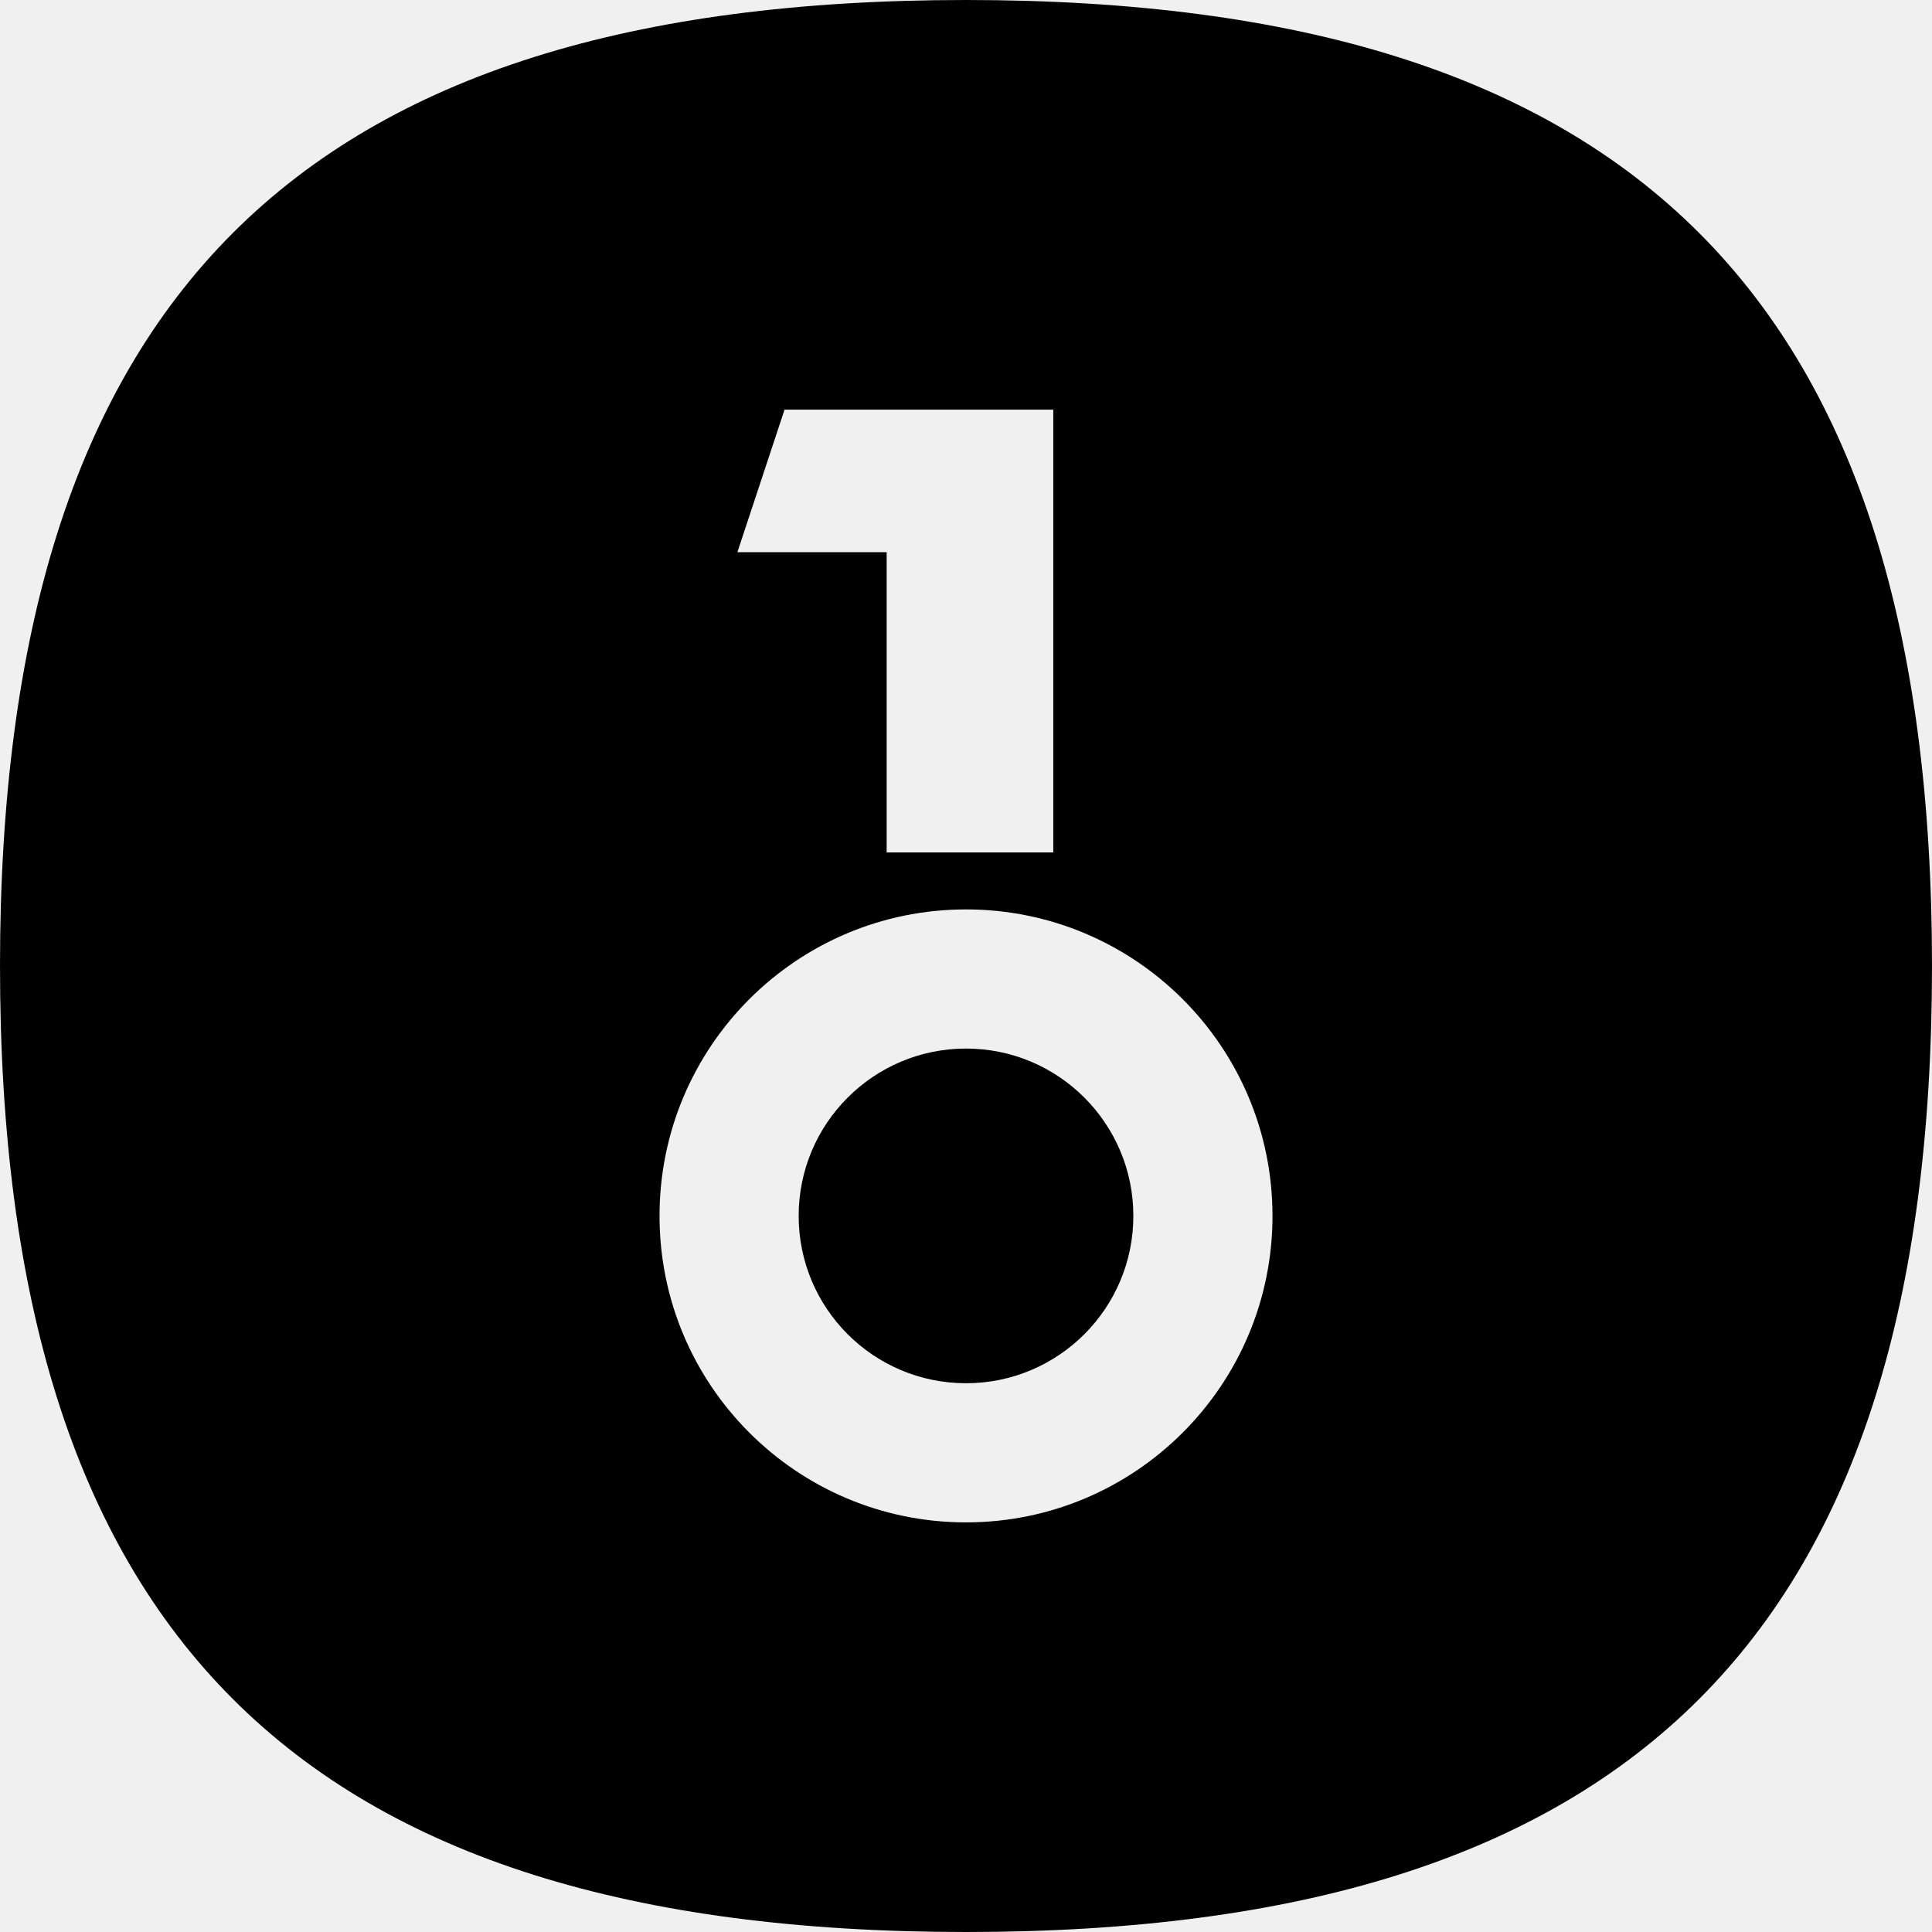
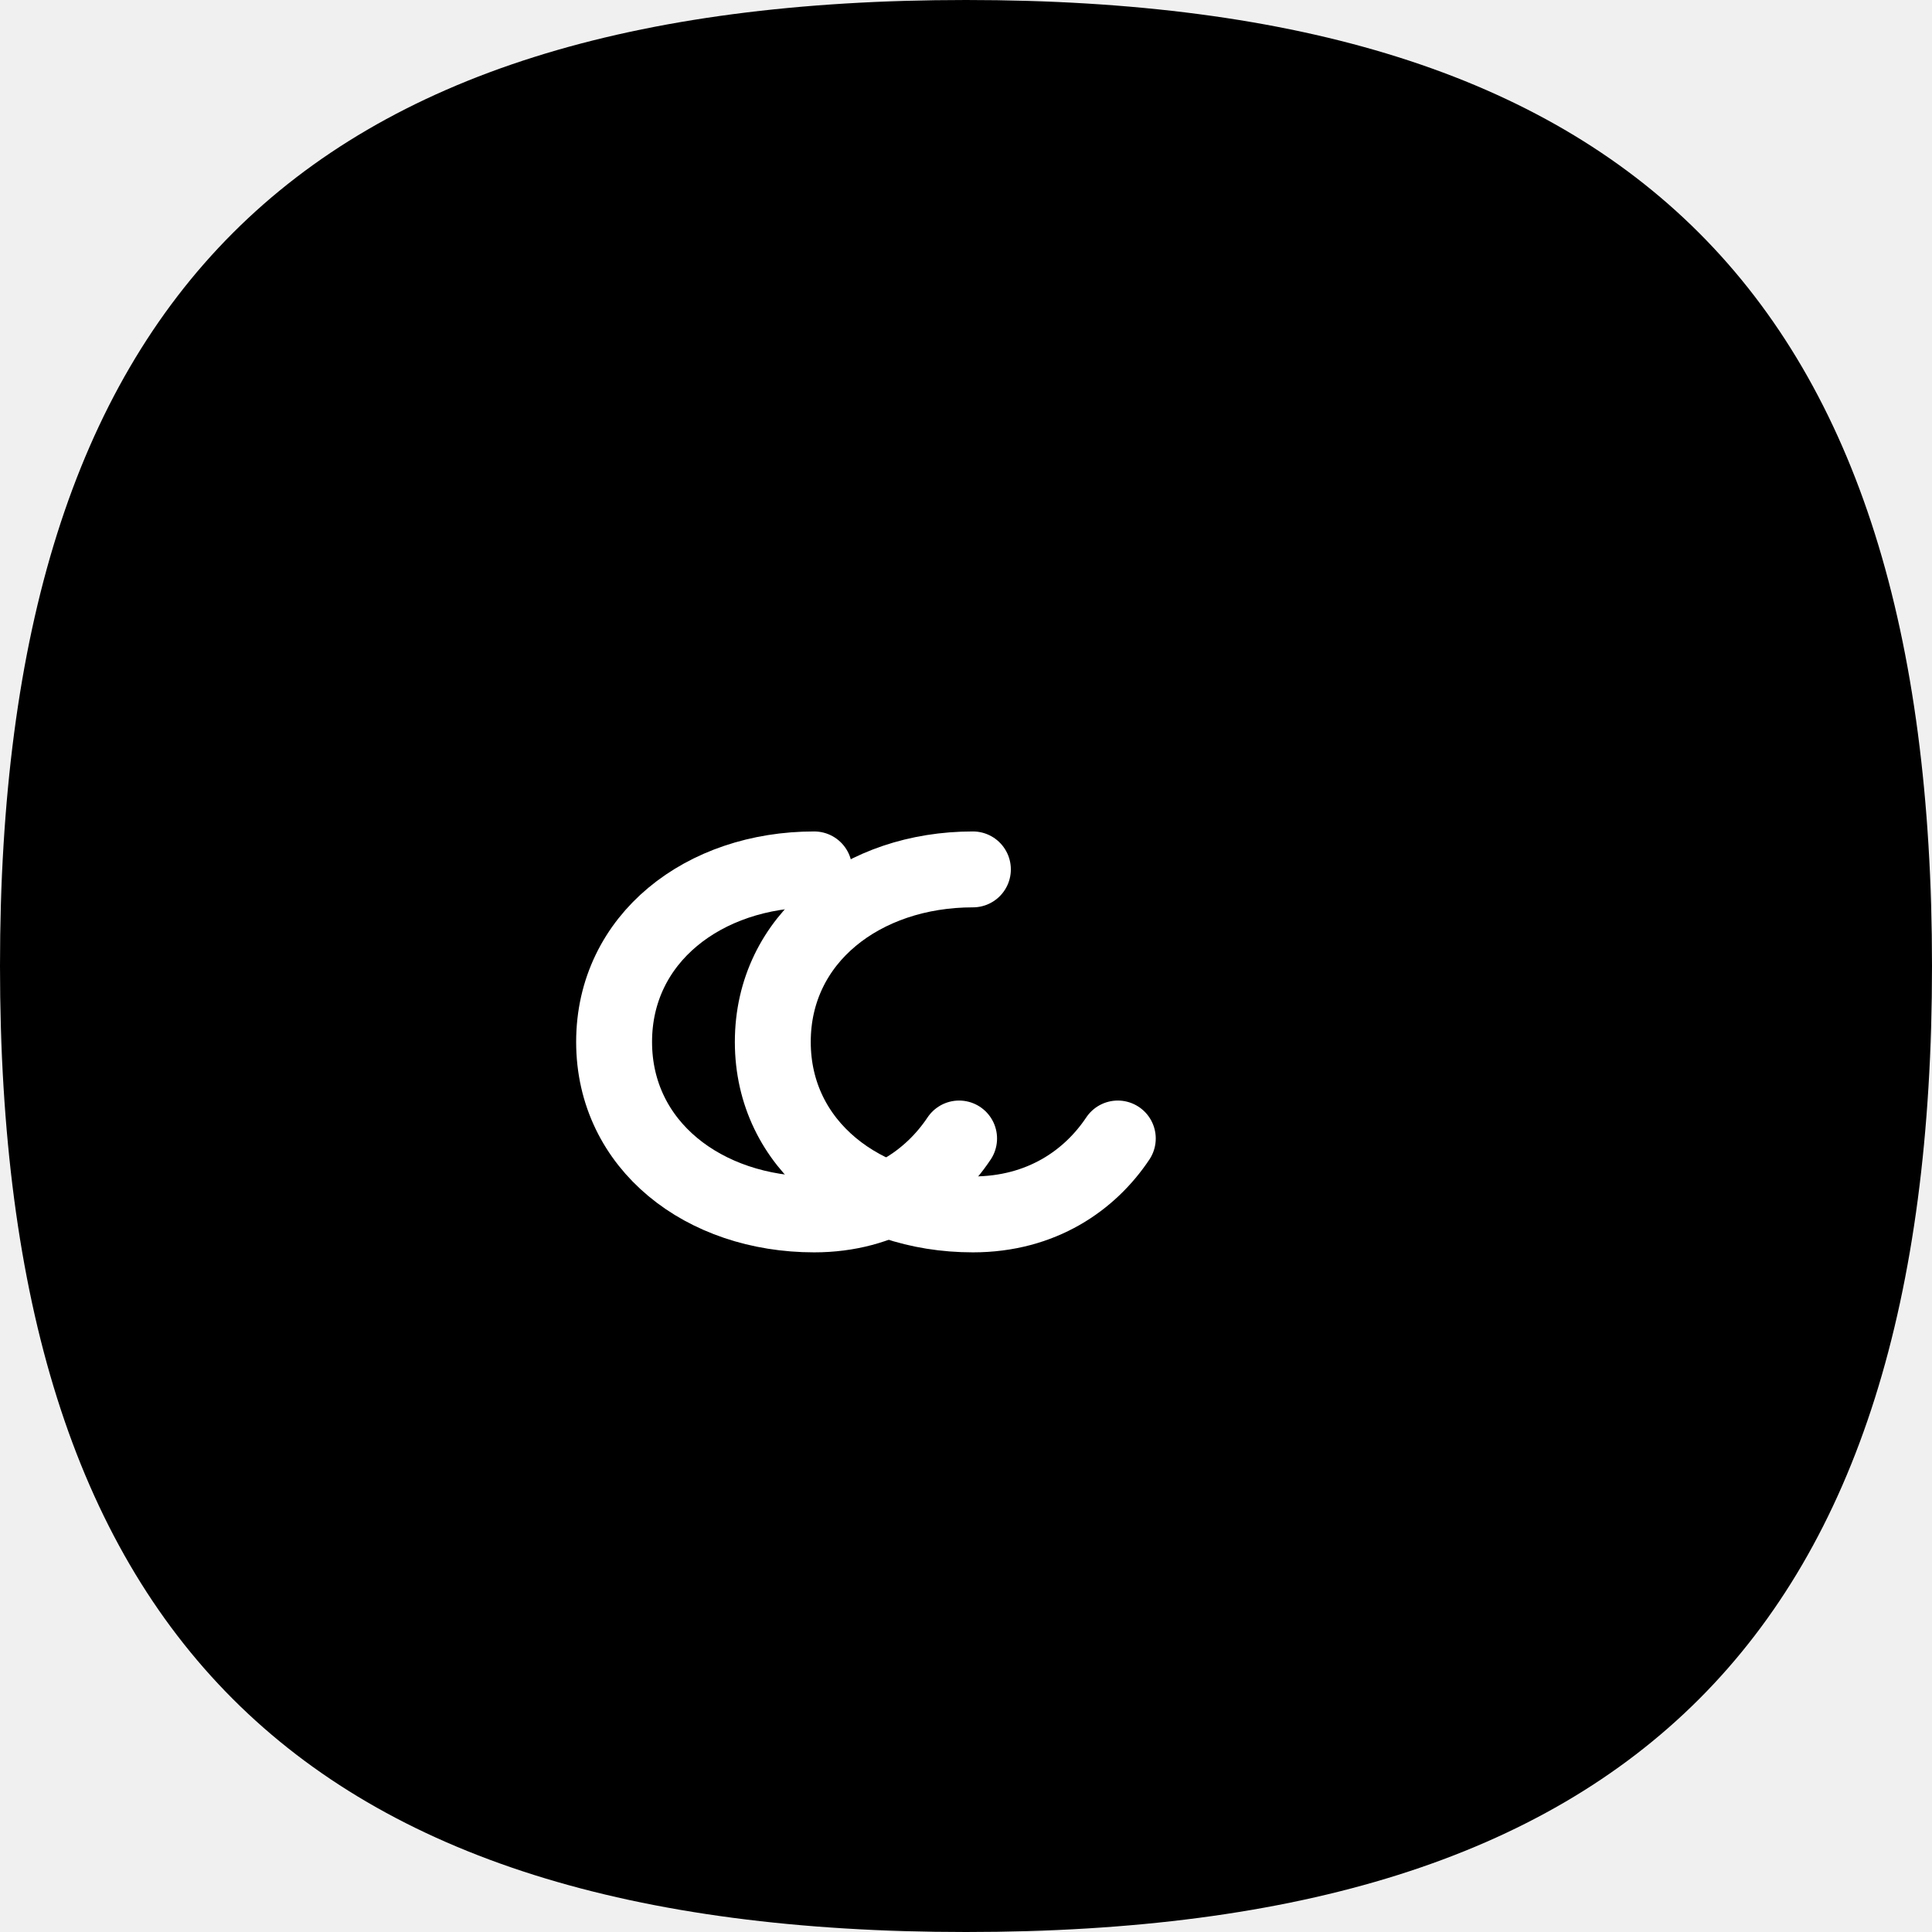
<svg xmlns="http://www.w3.org/2000/svg" width="280" height="280" viewBox="0 0 280 280" fill="none">
-   <path d="M140.001 151.965C153.395 151.965 164.254 162.823 164.254 176.218C164.254 189.612 153.395 200.47 140.001 200.47C126.607 200.47 115.748 189.612 115.748 176.218C115.748 162.823 126.607 151.965 140.001 151.965Z" fill="currentColor" />
-   <path fill-rule="evenodd" clip-rule="evenodd" d="M140 0C236.65 0 280 43.35 280 140C280 236.65 236.65 280 140 280C43.35 280 0 236.65 0 140C7.12934e-07 43.35 43.35 7.13204e-07 140 0ZM140.001 131.8C115.47 131.8 95.584 151.687 95.584 176.218C95.584 200.749 115.47 220.635 140.001 220.635C164.532 220.635 184.419 200.749 184.419 176.218C184.419 151.687 164.532 131.8 140.001 131.8ZM113.702 59.365L106.869 80.026H128.502V123.546H152.649V59.365H113.702Z" fill="currentColor" />
+   <path d="M280 140C280 236.65 236.65 280 140 280S0 236.65 0 140 43.35 0 140 0s140 43.35 140 140" fill="currentColor" />
+   <rect x="79" y="59" width="122" height="39" rx="9" fill="#000000" fill-opacity="0.2" />
+   <rect x="48" y="81" width="184" height="138" rx="28" fill="#000000" fill-opacity="0.6" />
+   <path d="M48 114h184" stroke="#000000" stroke-width="5" />
+   <path d="M172 120h51c6 0 10 4 10 10v35c0 6-4 10-10 10h-51c-6 0-10-4-10-10v-35c0-6 4-10 10-10z" fill="currentColor" />
+   <circle cx="207" cy="148" r="8" fill="#000000" />
+   <path d="M118 126c-16 0-29 10-29 25 0 15 13 25 29 25 10 0 17-5 21-11" stroke="#FFFFFF" stroke-width="11" stroke-linecap="round" fill="none" />
+   <path d="M141 126c-16 0-29 10-29 25 0 15 13 25 29 25 10 0 17-5 21-11" stroke="#FFFFFF" stroke-width="11" stroke-linecap="round" fill="none" />
</svg>
